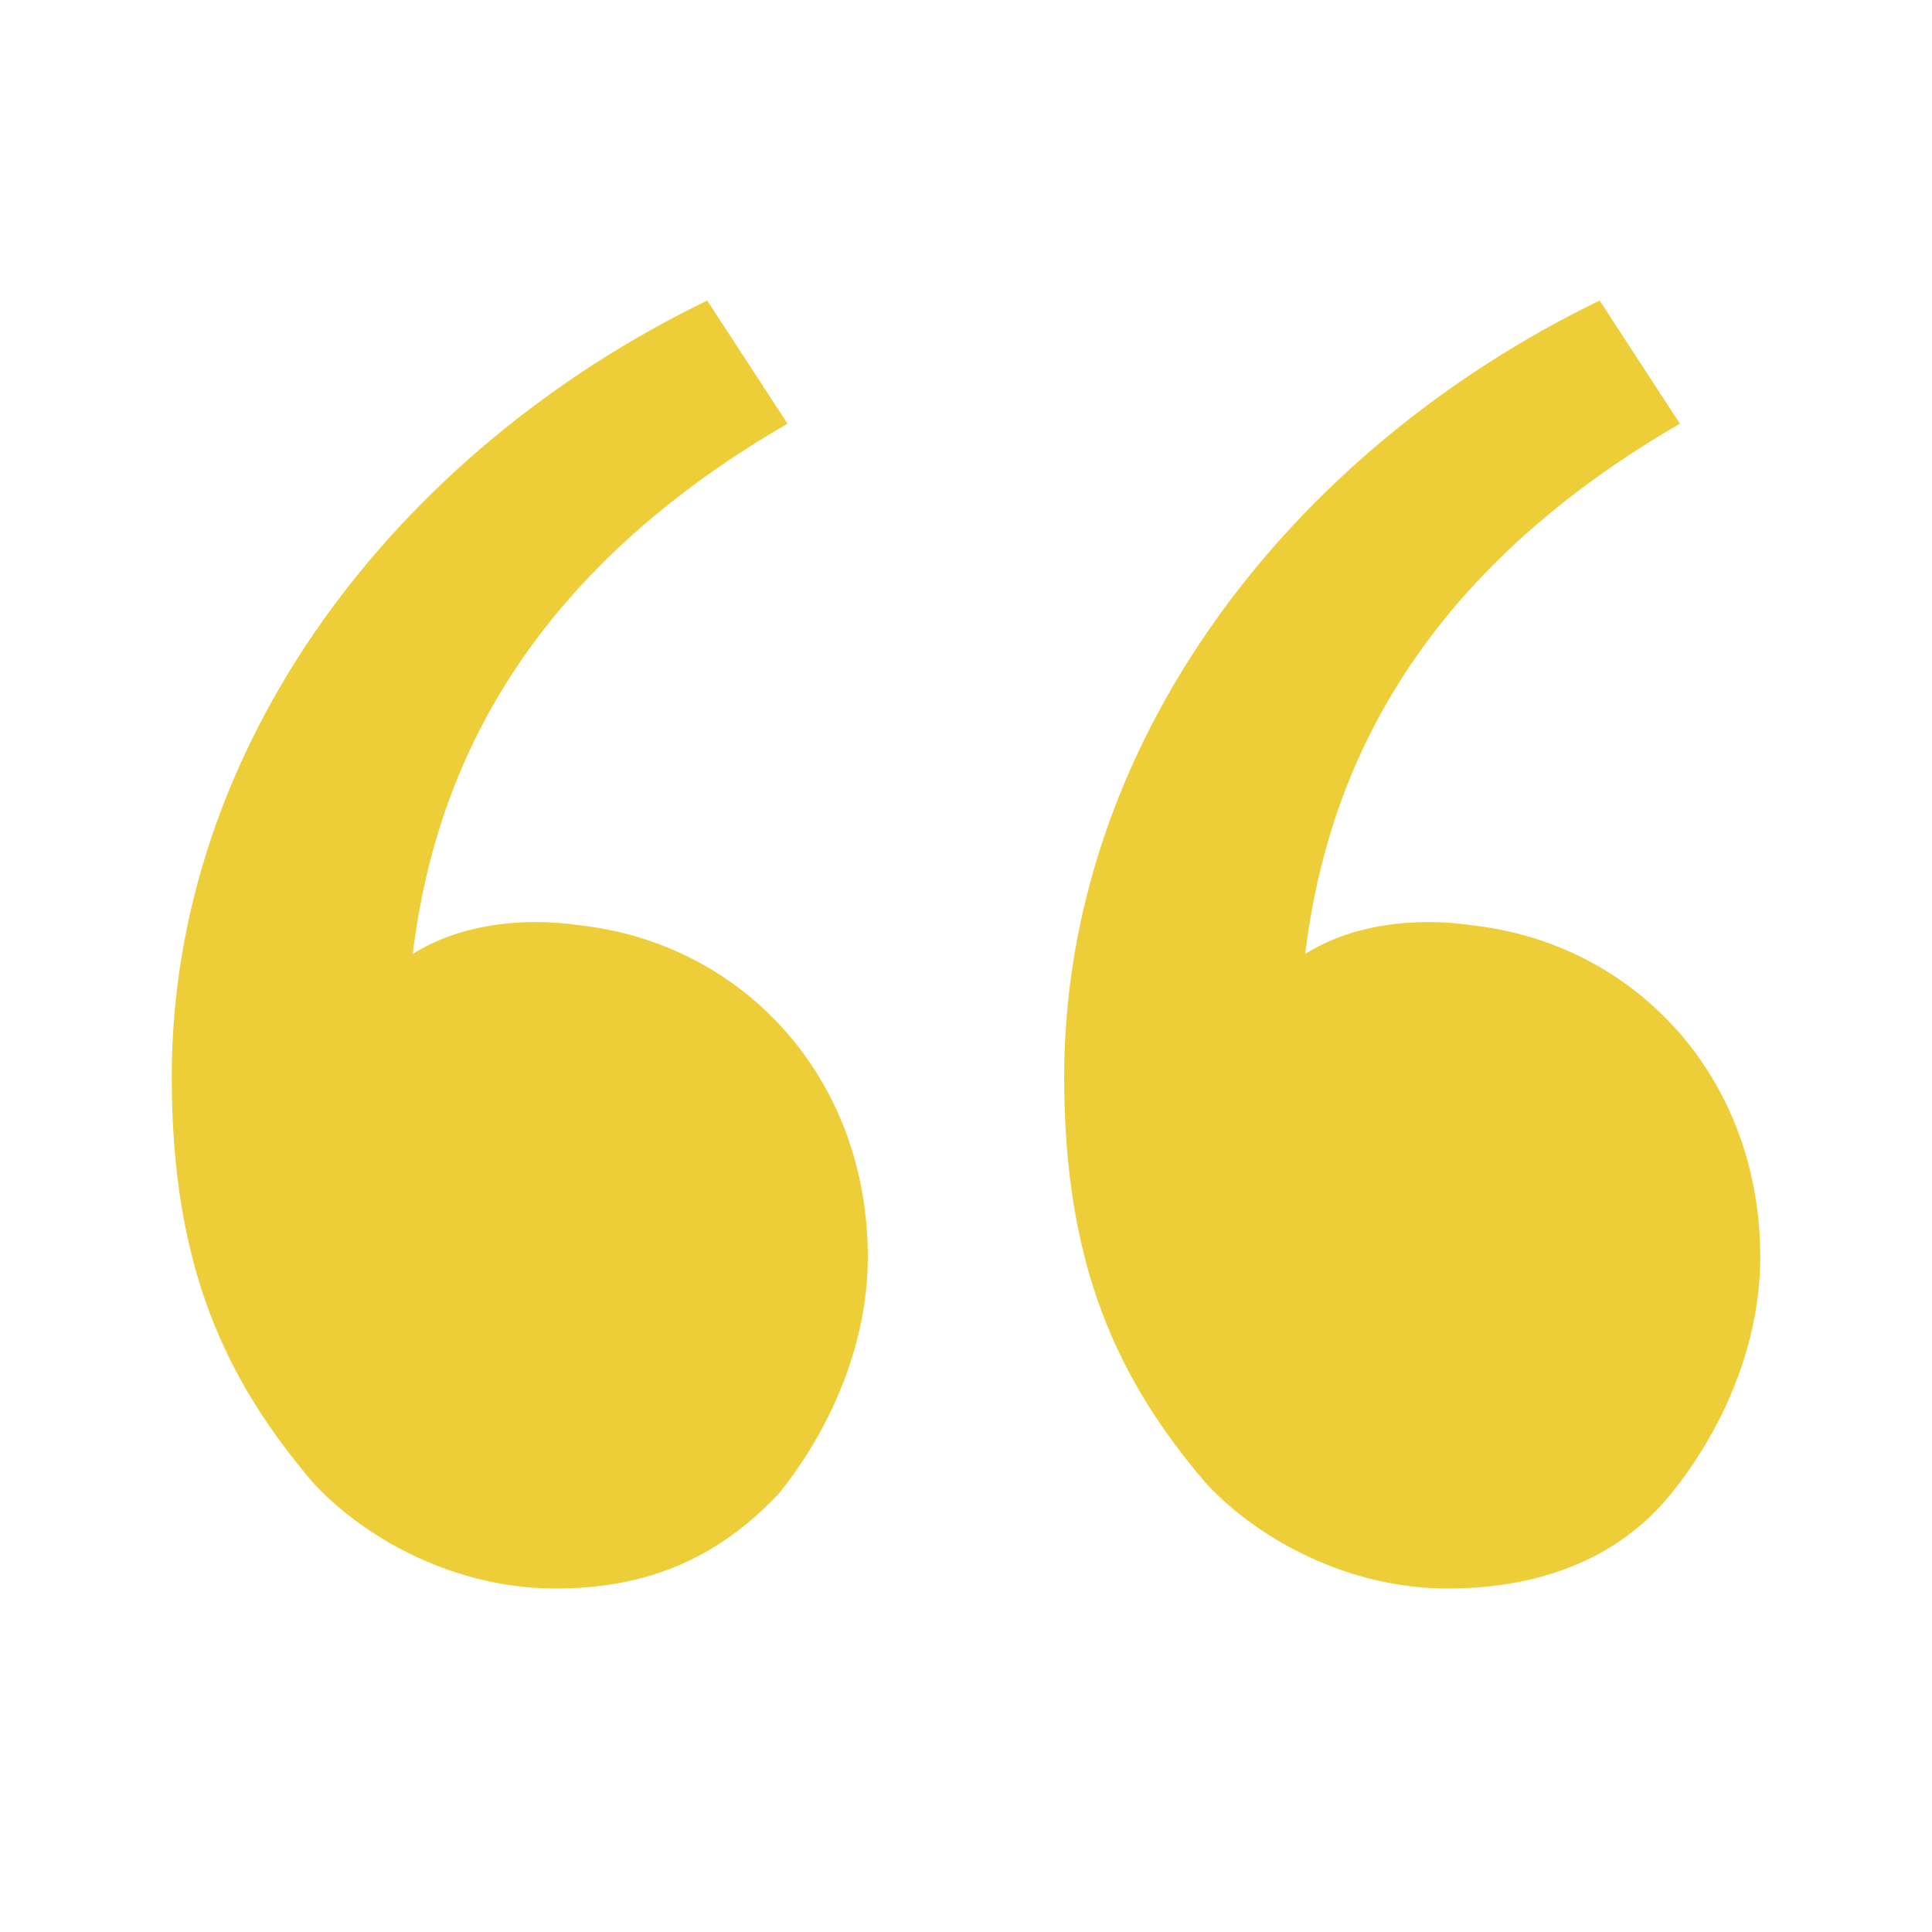
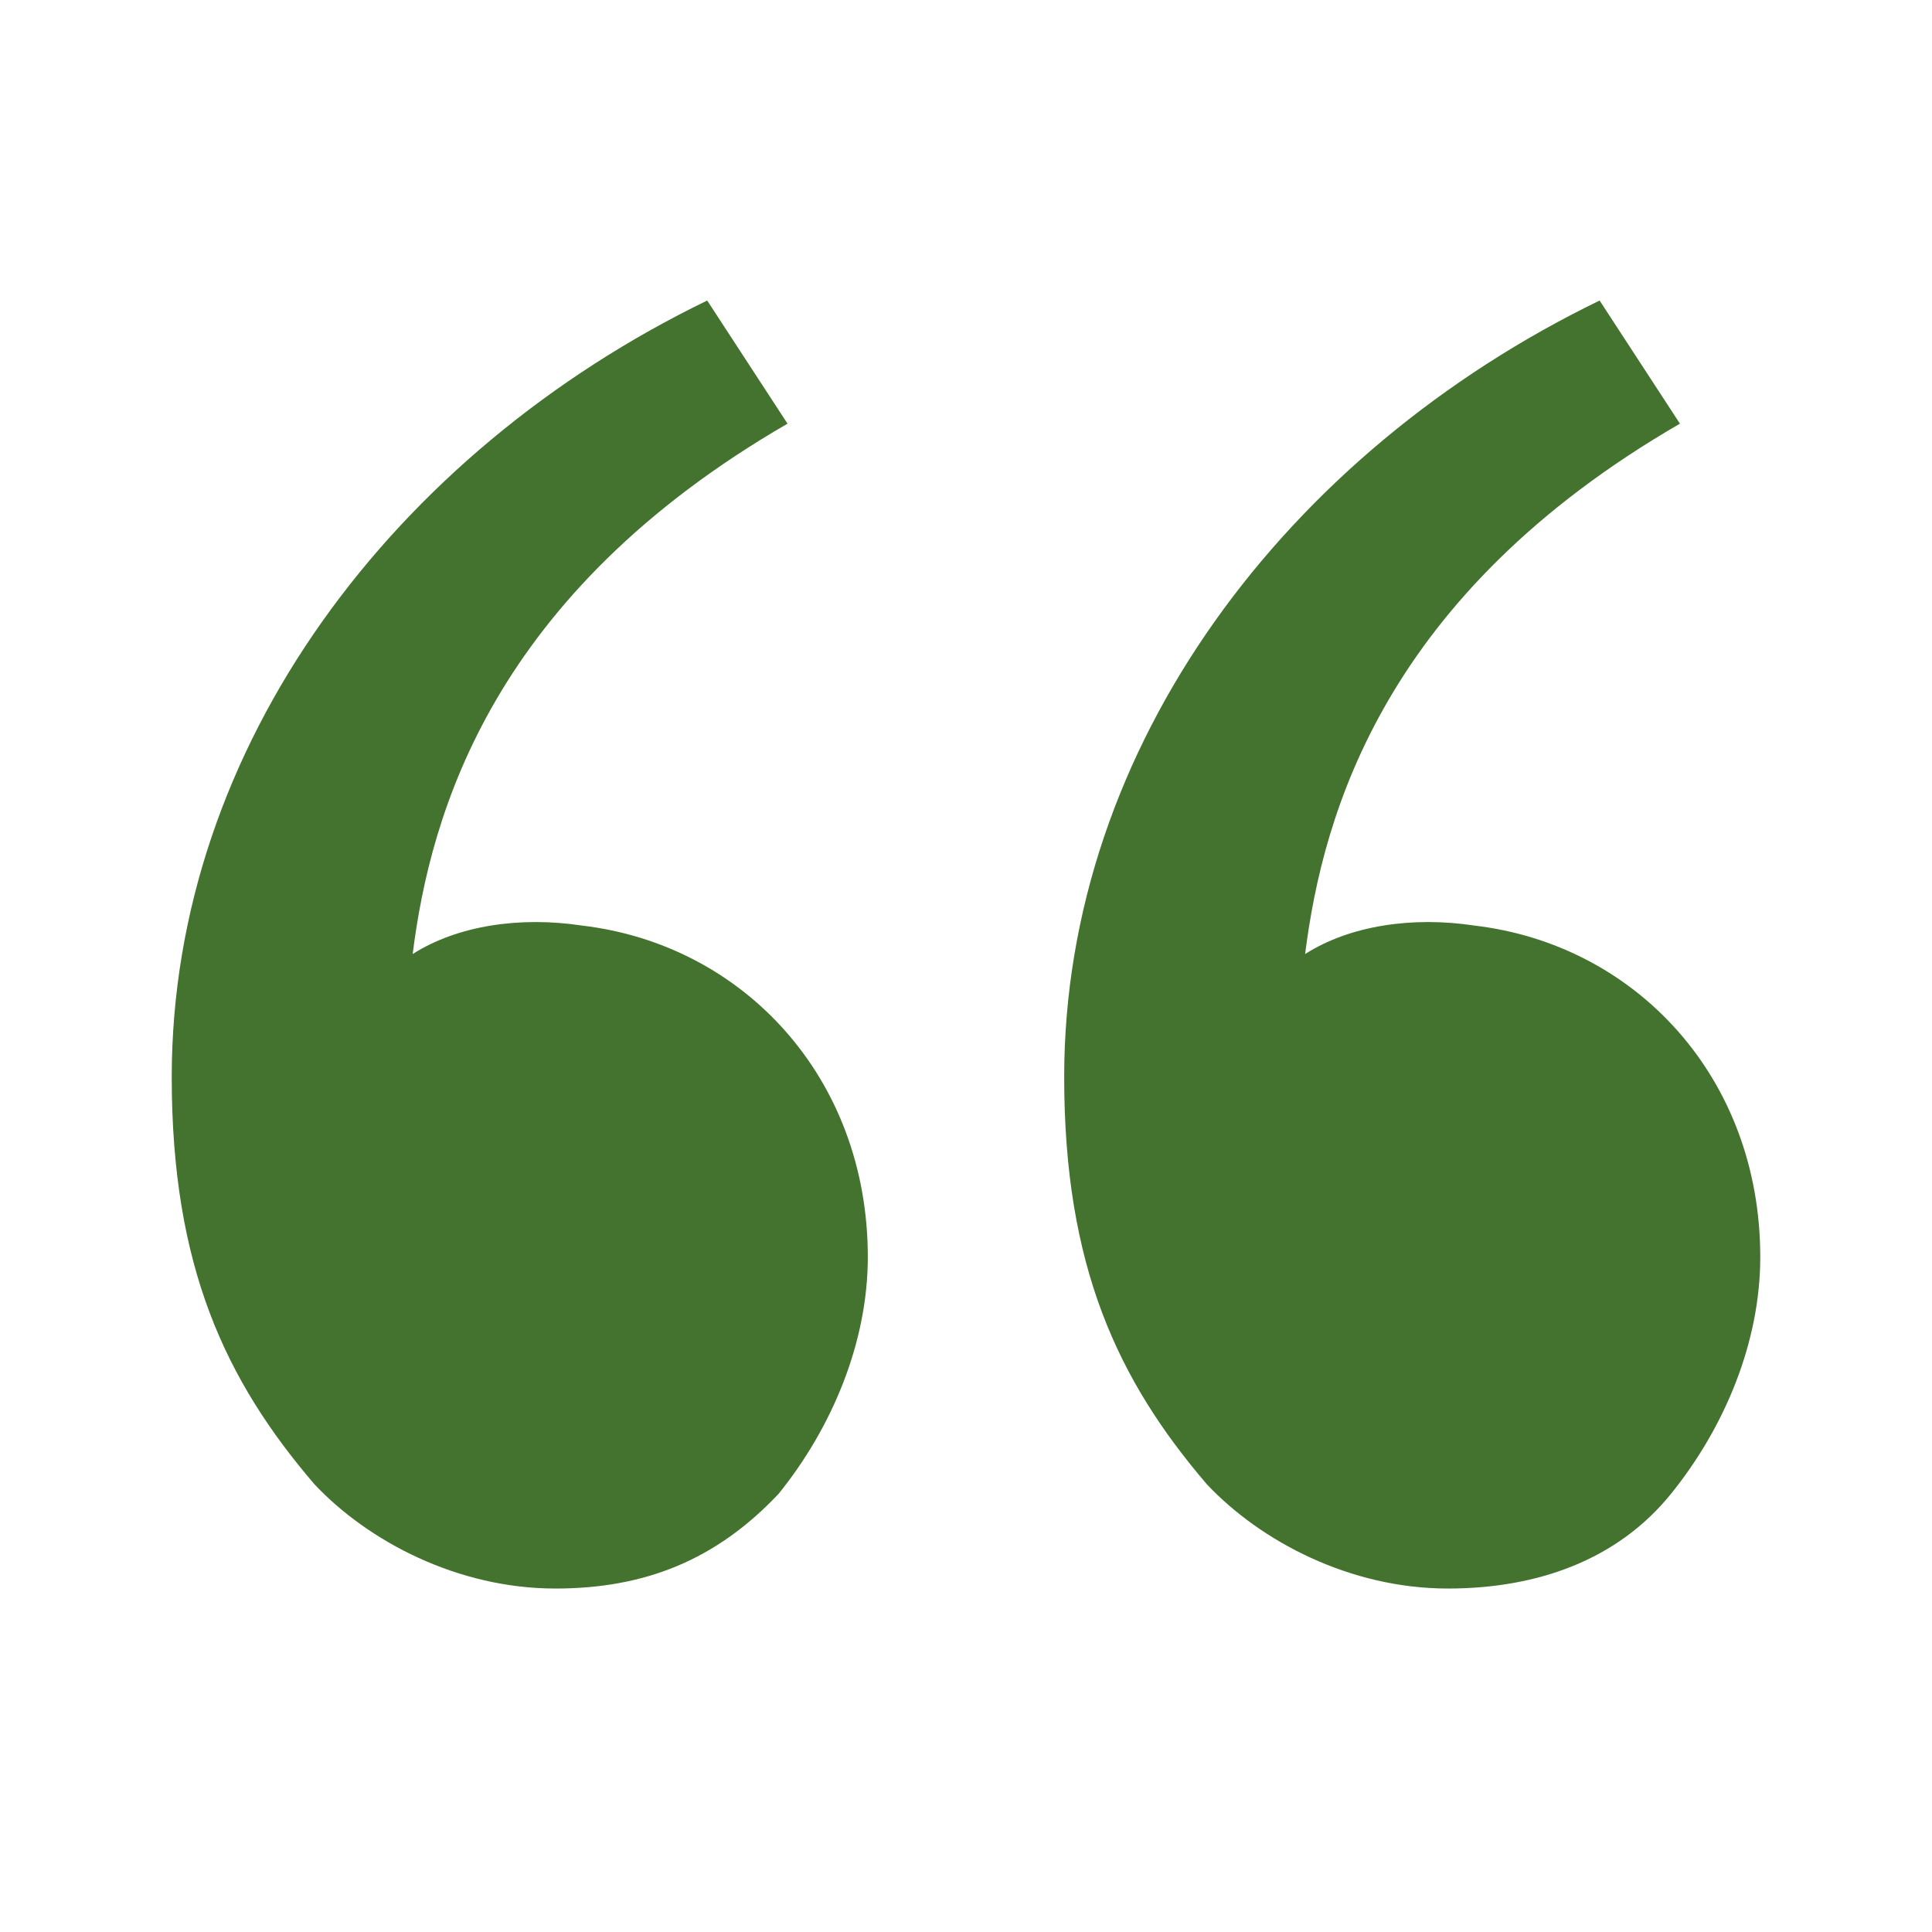
<svg xmlns="http://www.w3.org/2000/svg" width="45" height="45" viewBox="0 0 45 45" fill="none">
-   <path d="M7.326 34.574C5.247 32.147 4 29.5 4 25.088C4 17.368 9.197 10.529 16.472 7L18.343 9.868C11.483 13.838 10.028 18.912 9.612 22.221C10.652 21.559 12.107 21.338 13.562 21.559C17.303 22 20.213 25.088 20.213 29.279C20.213 31.265 19.382 33.25 18.135 34.794C16.68 36.338 15.017 37 12.938 37C10.652 37 8.573 35.897 7.326 34.574ZM28.112 34.574C26.034 32.147 24.787 29.5 24.787 25.088C24.787 17.368 29.983 10.529 37.258 7L39.129 9.868C32.27 13.838 30.815 18.912 30.399 22.221C31.438 21.559 32.893 21.338 34.348 21.559C38.09 22 41 25.088 41 29.279C41 31.265 40.169 33.25 38.921 34.794C37.674 36.338 35.803 37 33.725 37C31.438 37 29.36 35.897 28.112 34.574Z" fill="#EECE38" />
+   <path d="M7.326 34.574C5.247 32.147 4 29.5 4 25.088C4 17.368 9.197 10.529 16.472 7L18.343 9.868C11.483 13.838 10.028 18.912 9.612 22.221C10.652 21.559 12.107 21.338 13.562 21.559C17.303 22 20.213 25.088 20.213 29.279C20.213 31.265 19.382 33.25 18.135 34.794C16.68 36.338 15.017 37 12.938 37C10.652 37 8.573 35.897 7.326 34.574ZM28.112 34.574C26.034 32.147 24.787 29.5 24.787 25.088C24.787 17.368 29.983 10.529 37.258 7L39.129 9.868C32.27 13.838 30.815 18.912 30.399 22.221C31.438 21.559 32.893 21.338 34.348 21.559C38.09 22 41 25.088 41 29.279C41 31.265 40.169 33.25 38.921 34.794C37.674 36.338 35.803 37 33.725 37C31.438 37 29.36 35.897 28.112 34.574Z" fill="#43732e" />
</svg>
